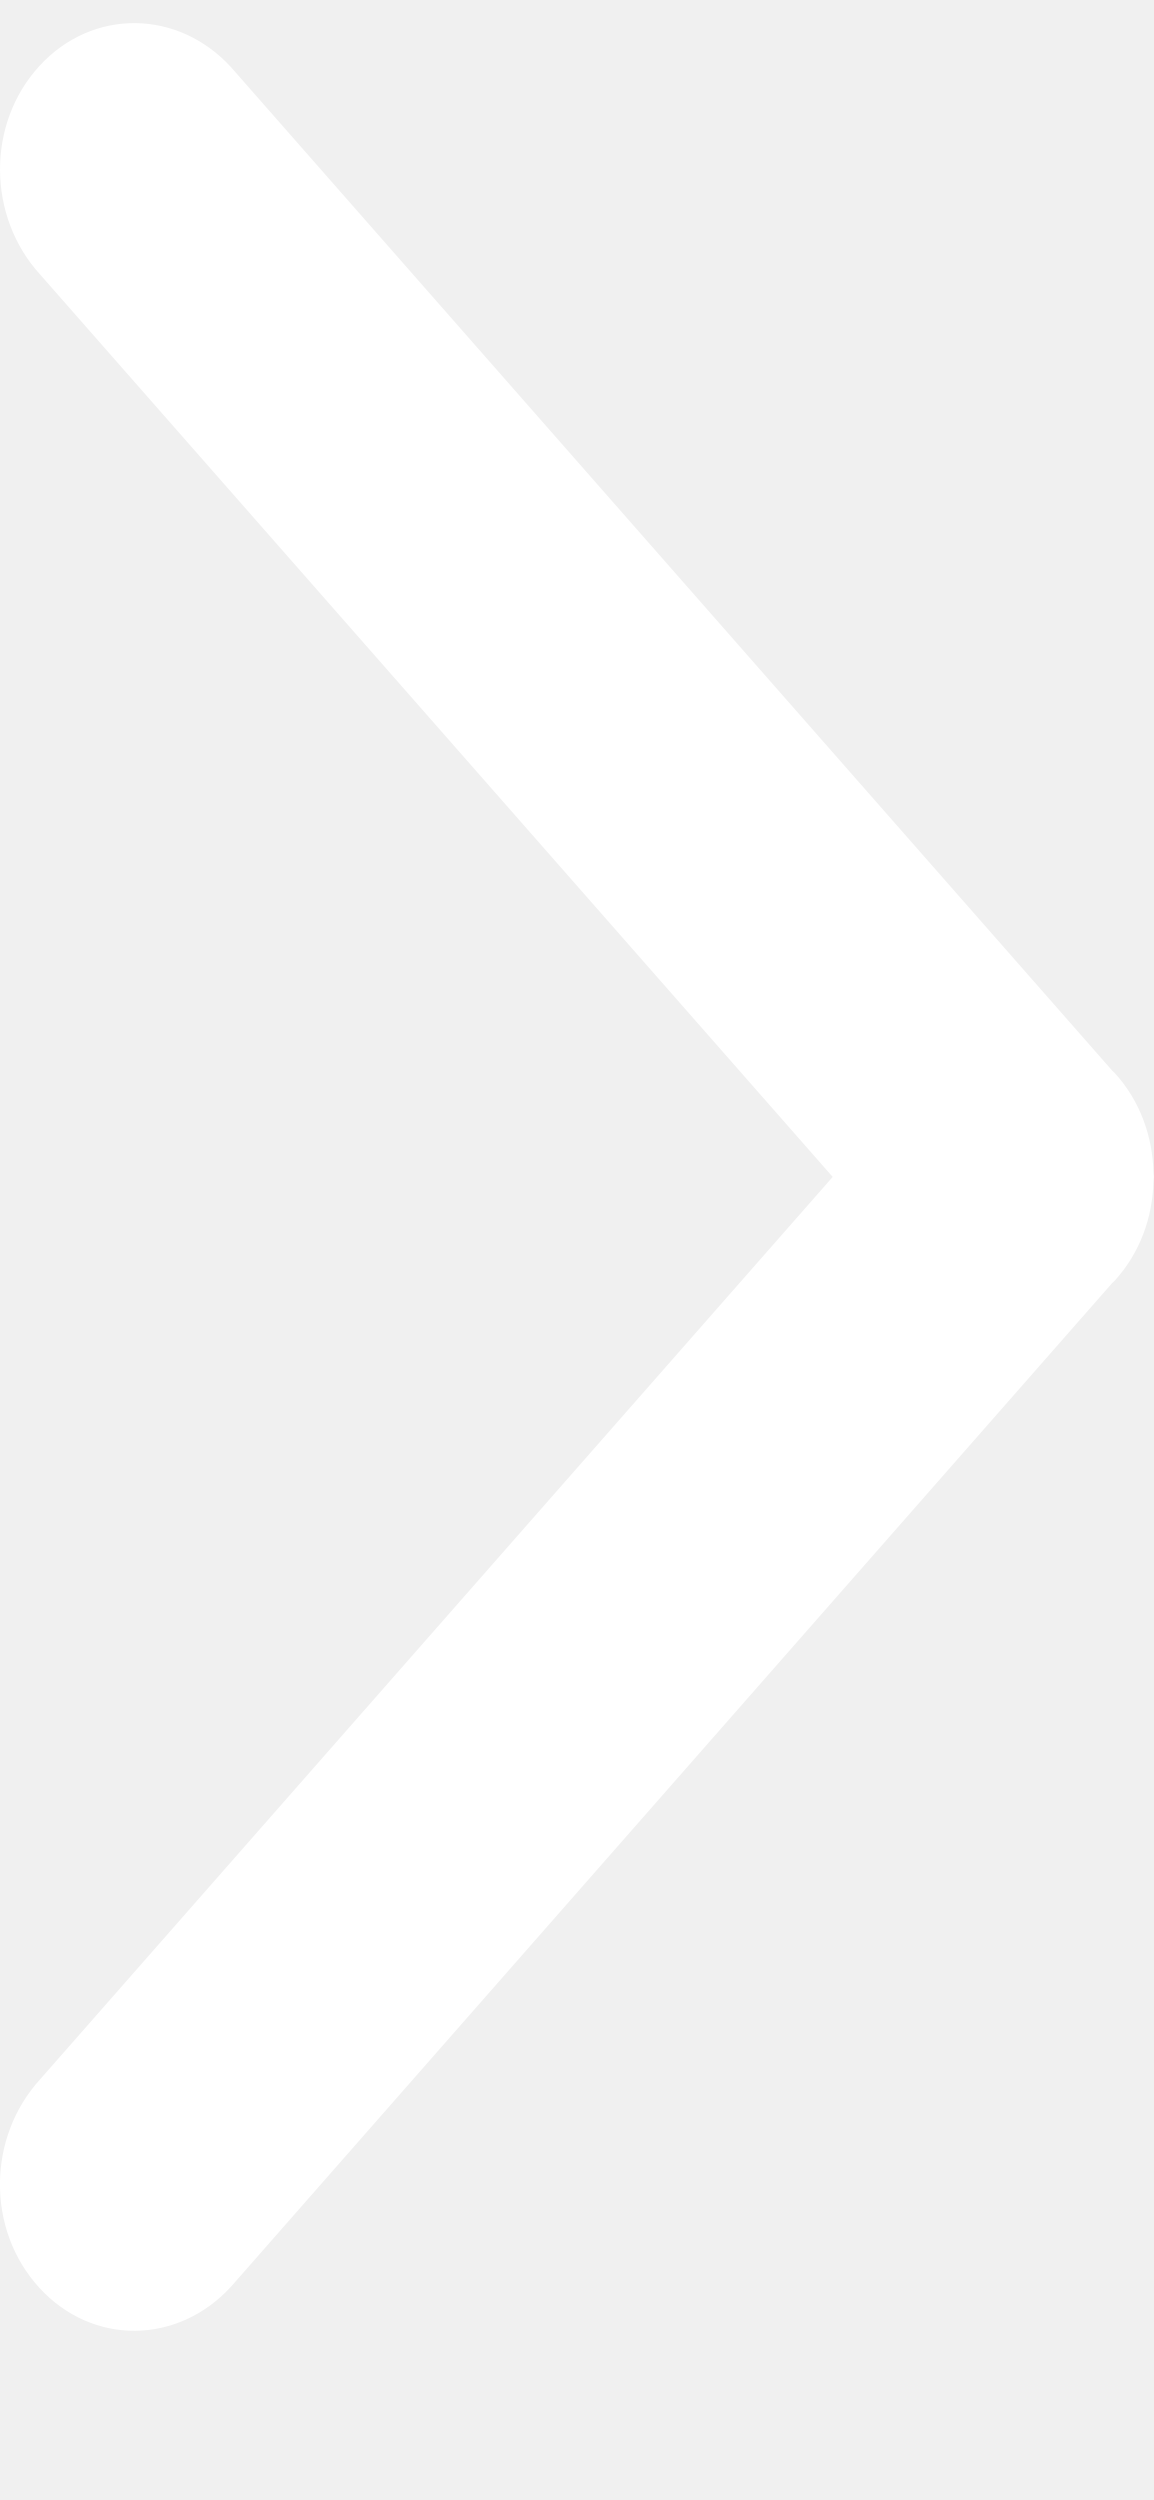
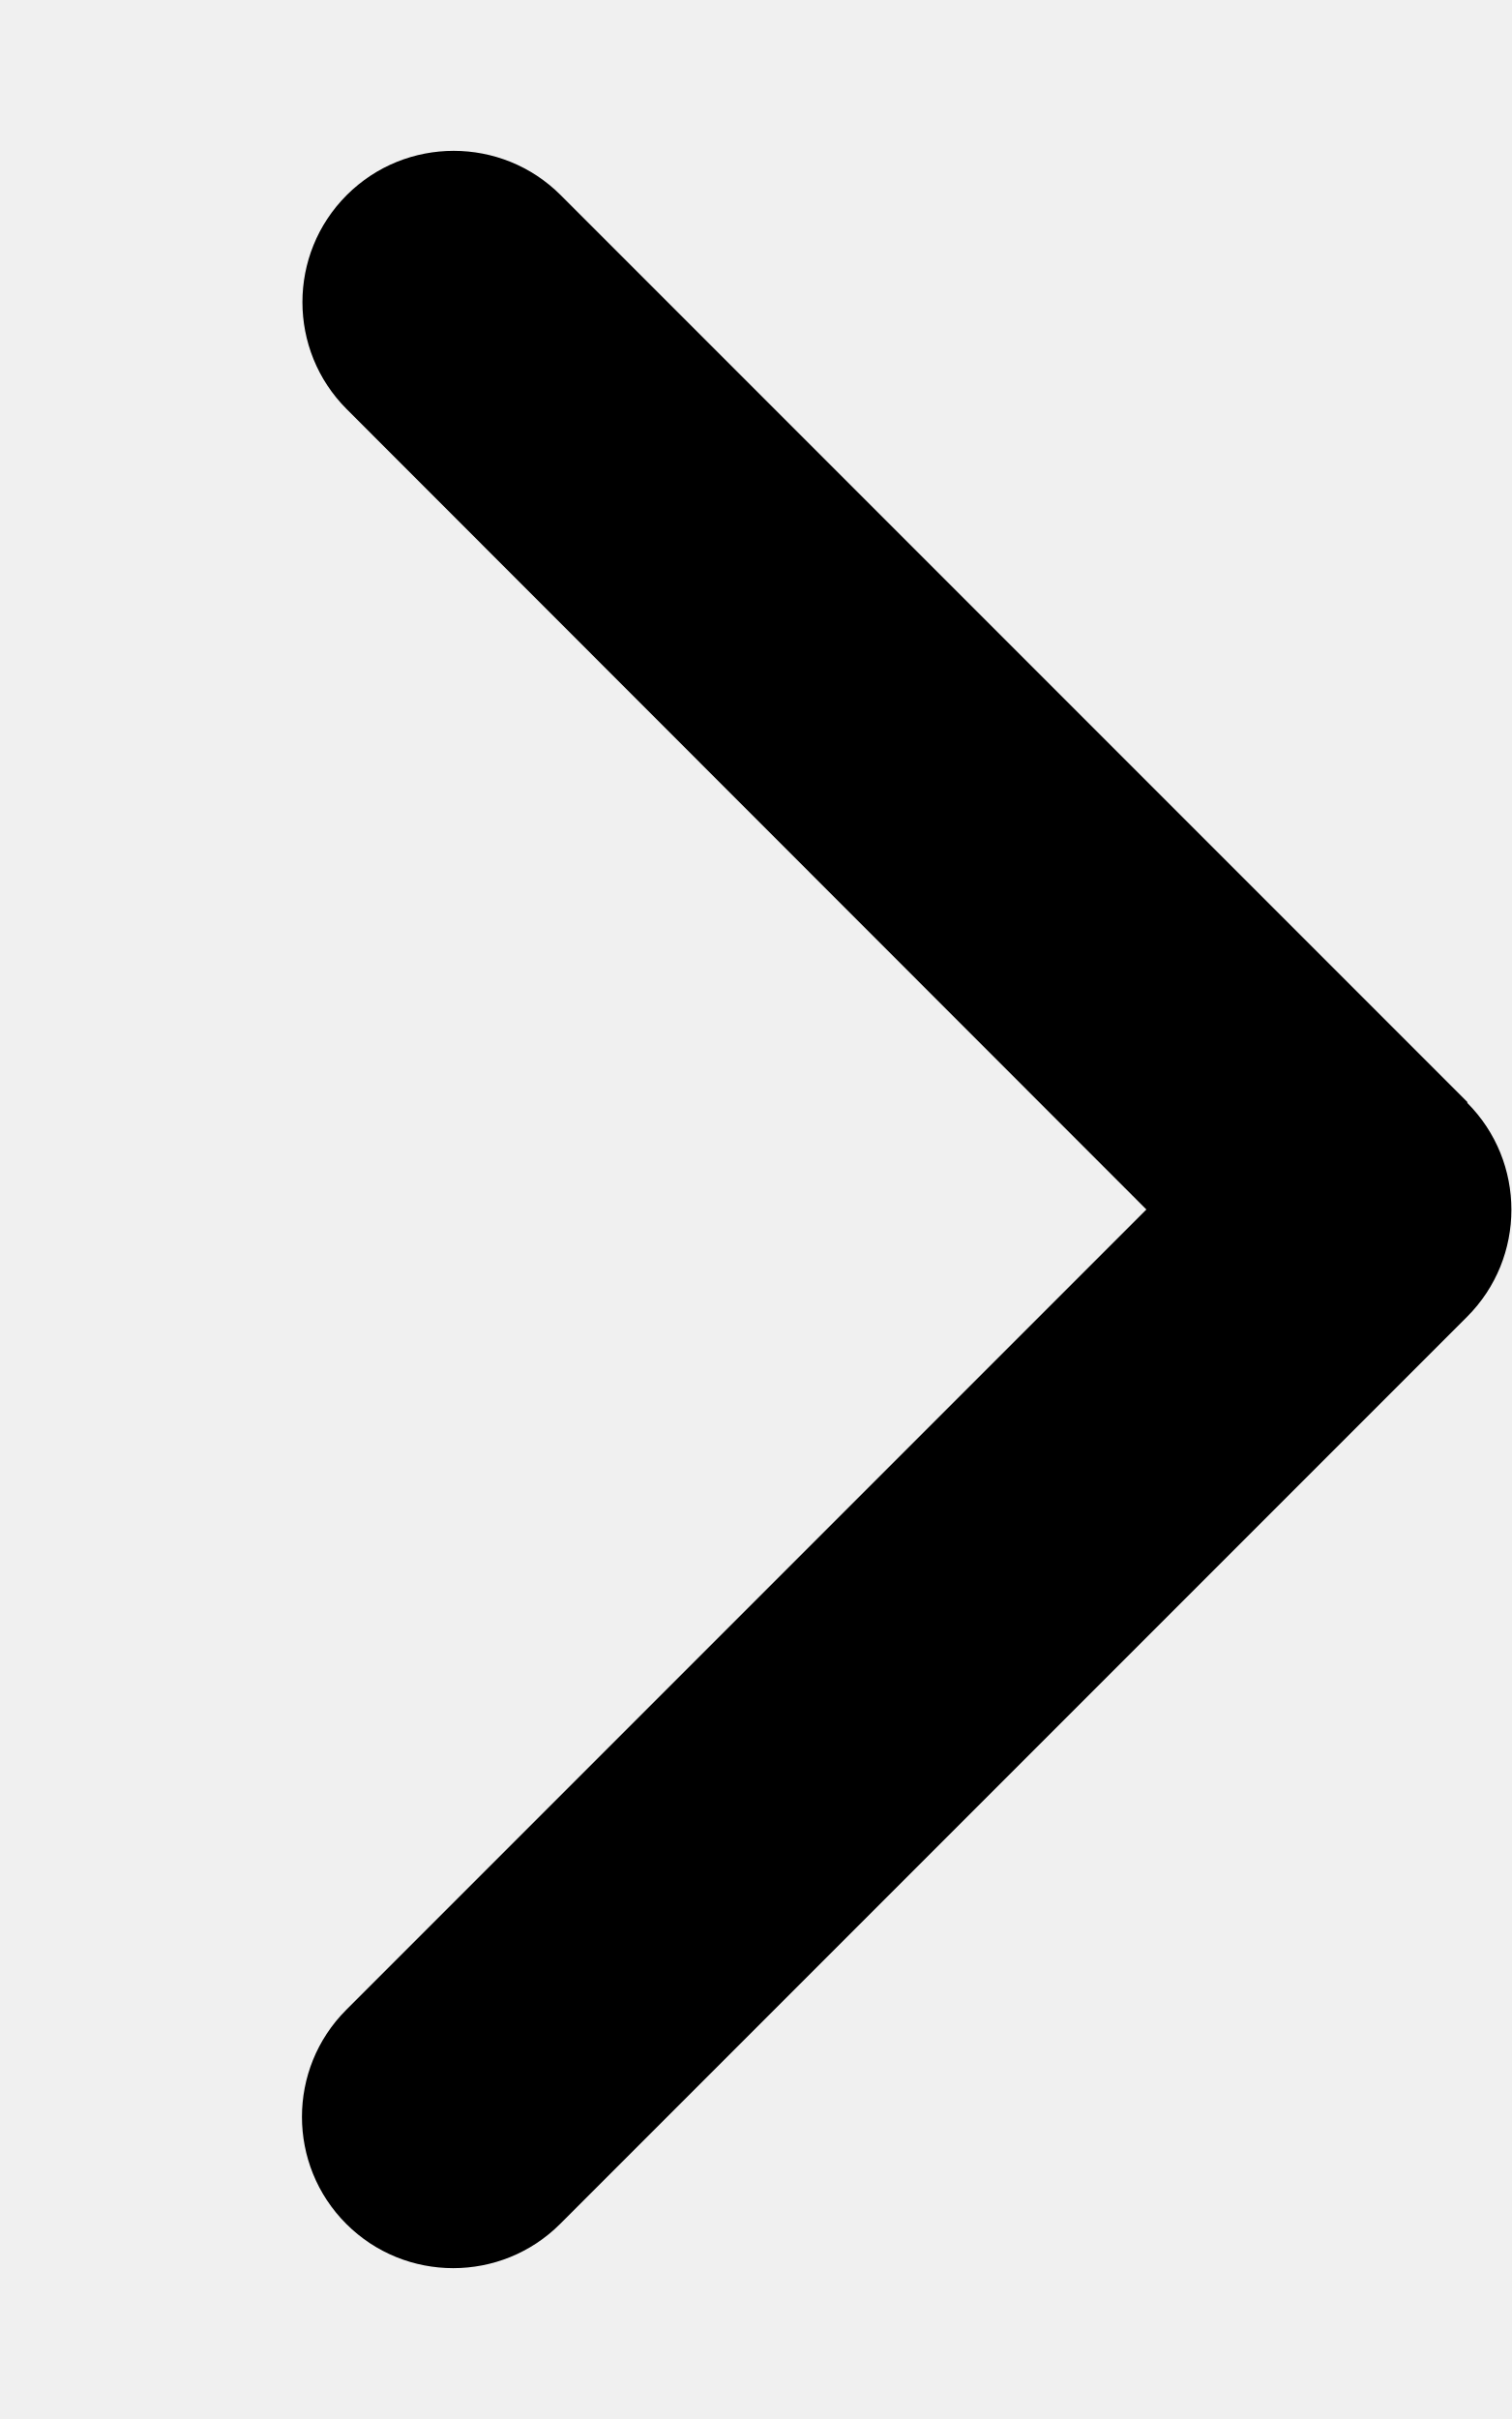
- <svg xmlns="http://www.w3.org/2000/svg" width="6" height="13" viewBox="0 0 6 13" fill="none">
-   <path fill-rule="evenodd" clip-rule="evenodd" d="M0.21 1.429L4.33 6.12L0.21 10.811C-0.067 11.113 -0.072 11.595 0.205 11.897C0.481 12.198 0.924 12.193 1.201 11.891L5.785 6.67C5.788 6.667 5.792 6.665 5.795 6.661C5.928 6.516 5.994 6.33 5.998 6.142C5.998 6.134 6 6.127 6 6.12C6 6.112 5.998 6.105 5.998 6.098C5.994 5.909 5.928 5.723 5.795 5.578C5.792 5.575 5.788 5.572 5.785 5.569L1.201 0.349C0.925 0.048 0.481 0.042 0.205 0.343C-0.072 0.645 -0.066 1.128 0.21 1.429L0.21 1.429Z" fill="white" />
+ <svg xmlns="http://www.w3.org/2000/svg" viewBox="0 0 320 512">
+   <path d="M310.6 233.4c12.5 12.5 12.5 32.8 0 45.3l-192 192c-12.5 12.5-32.8 12.5-45.3 0s-12.5-32.8 0-45.3L242.7 256 73.4 86.6c-12.5-12.5-12.5-32.8 0-45.3s32.8-12.5 45.3 0l192 192z" />
</svg>
